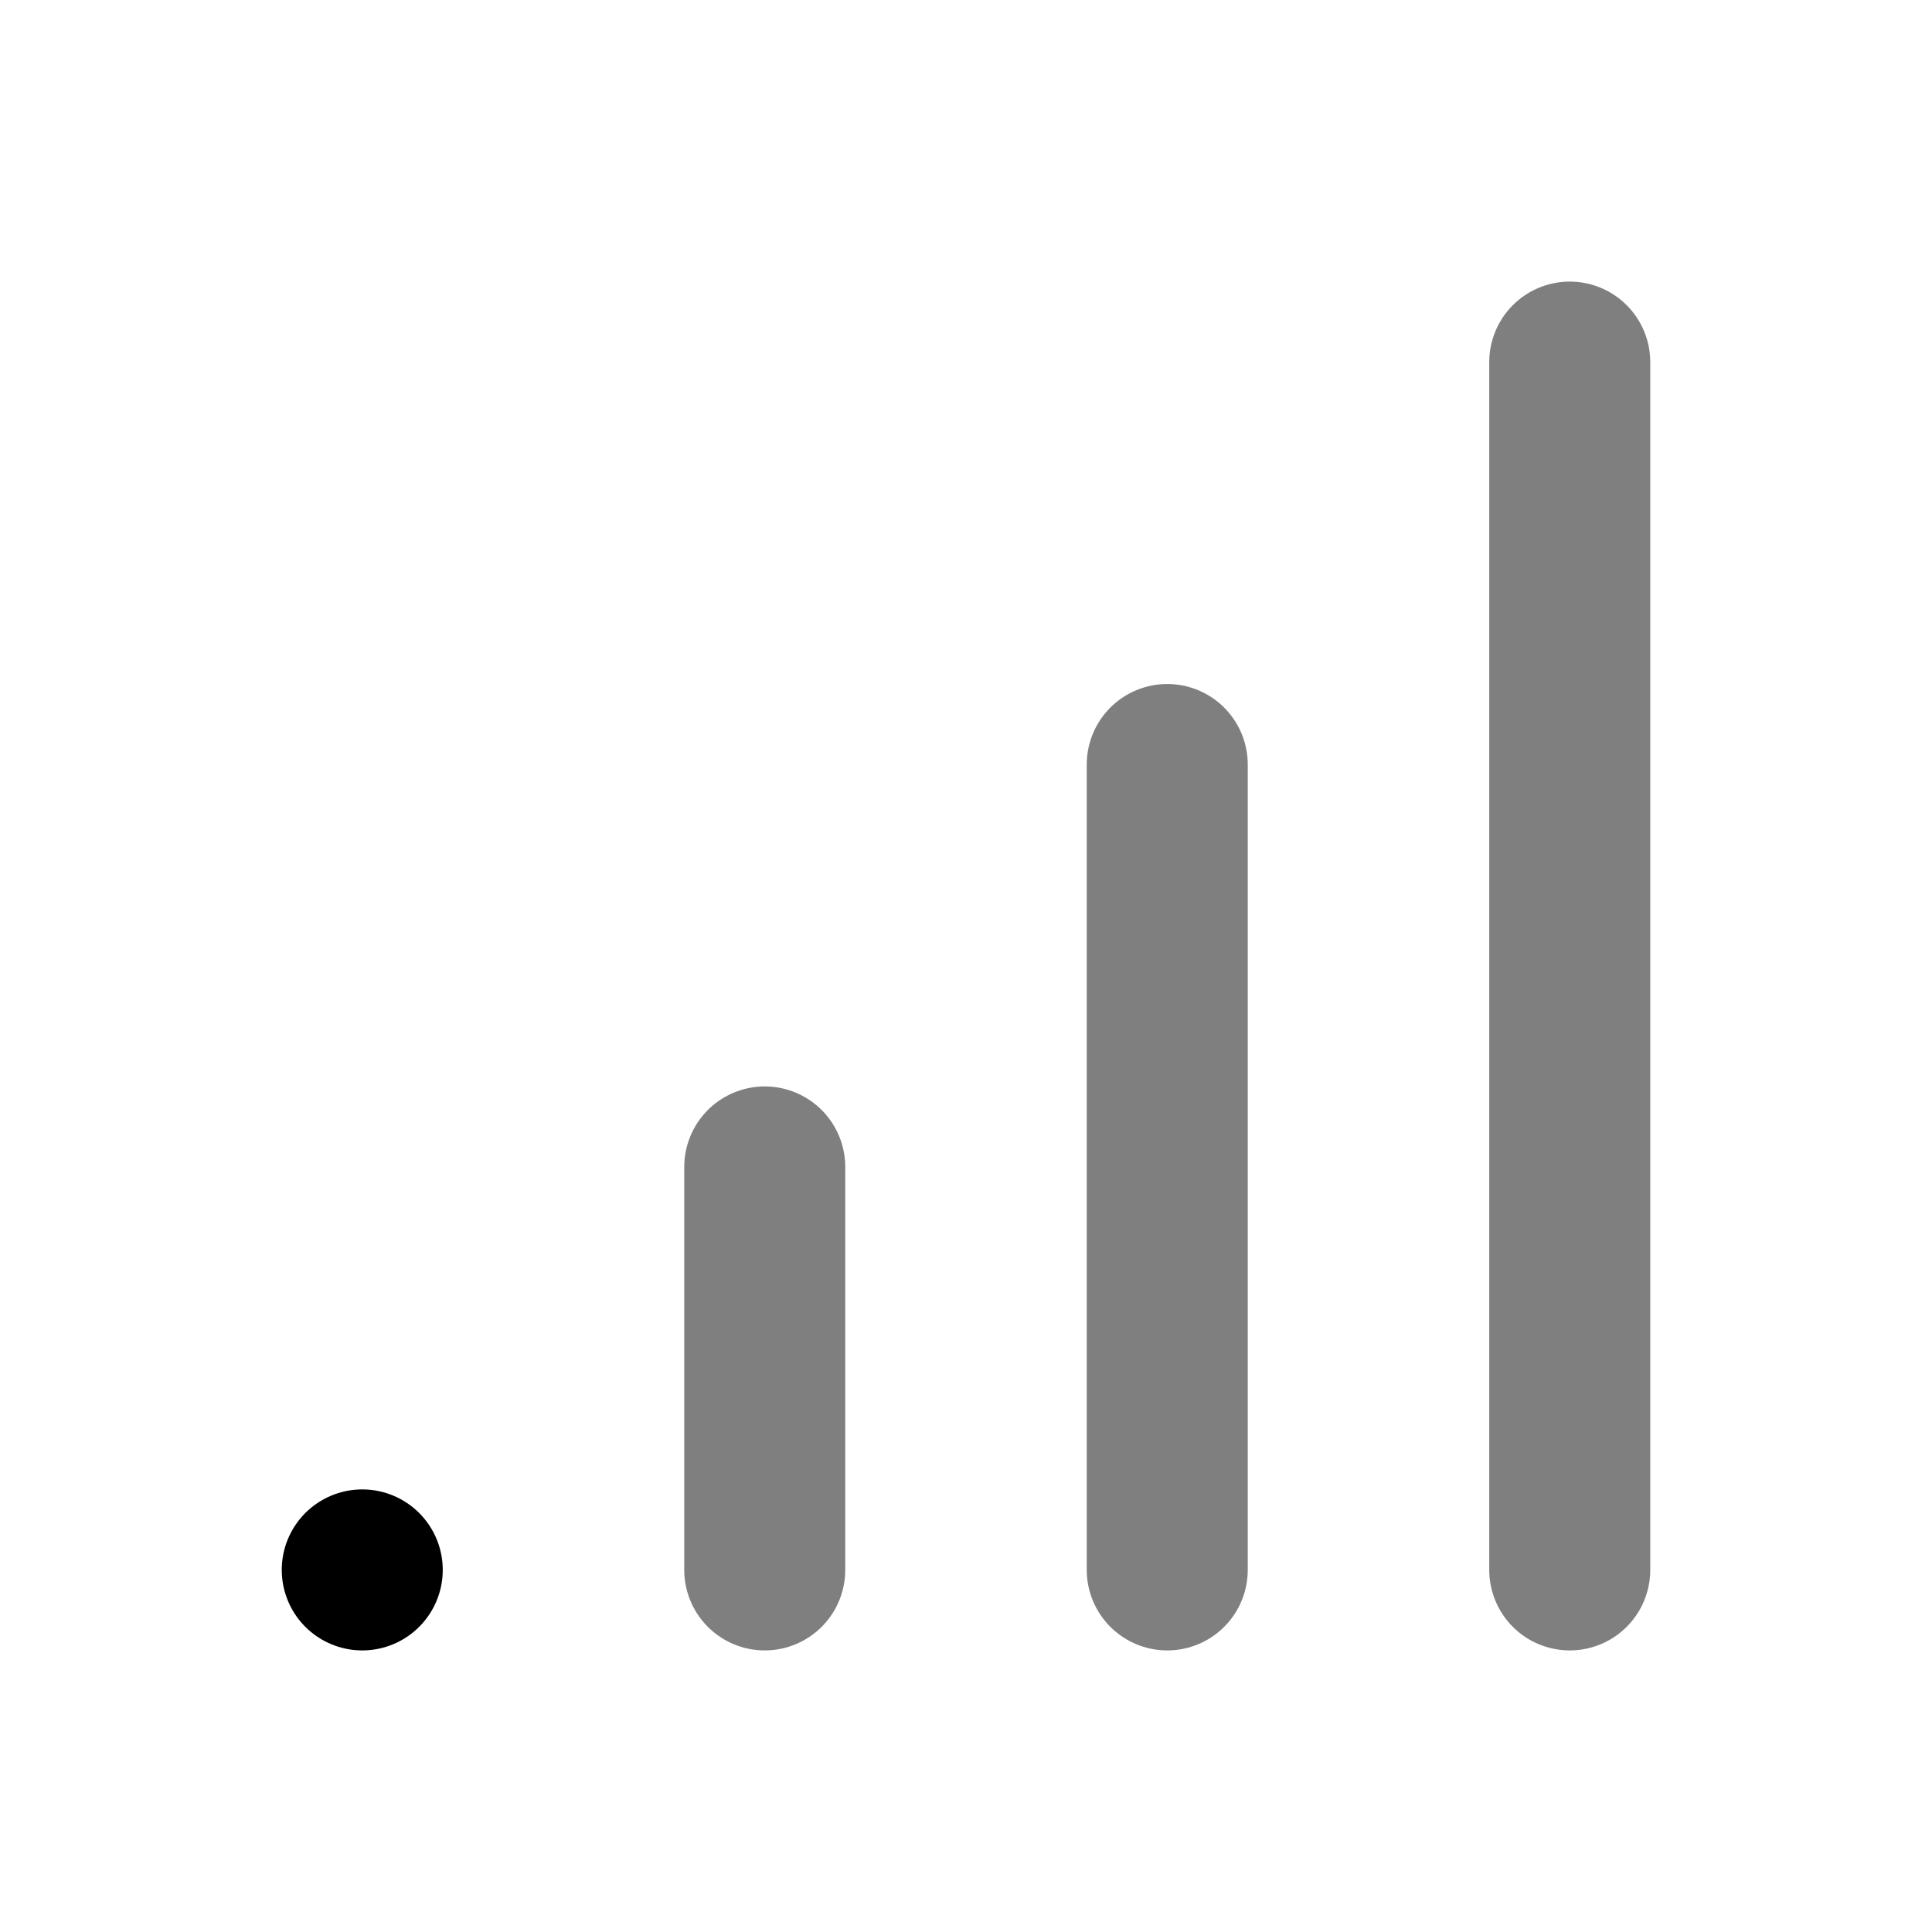
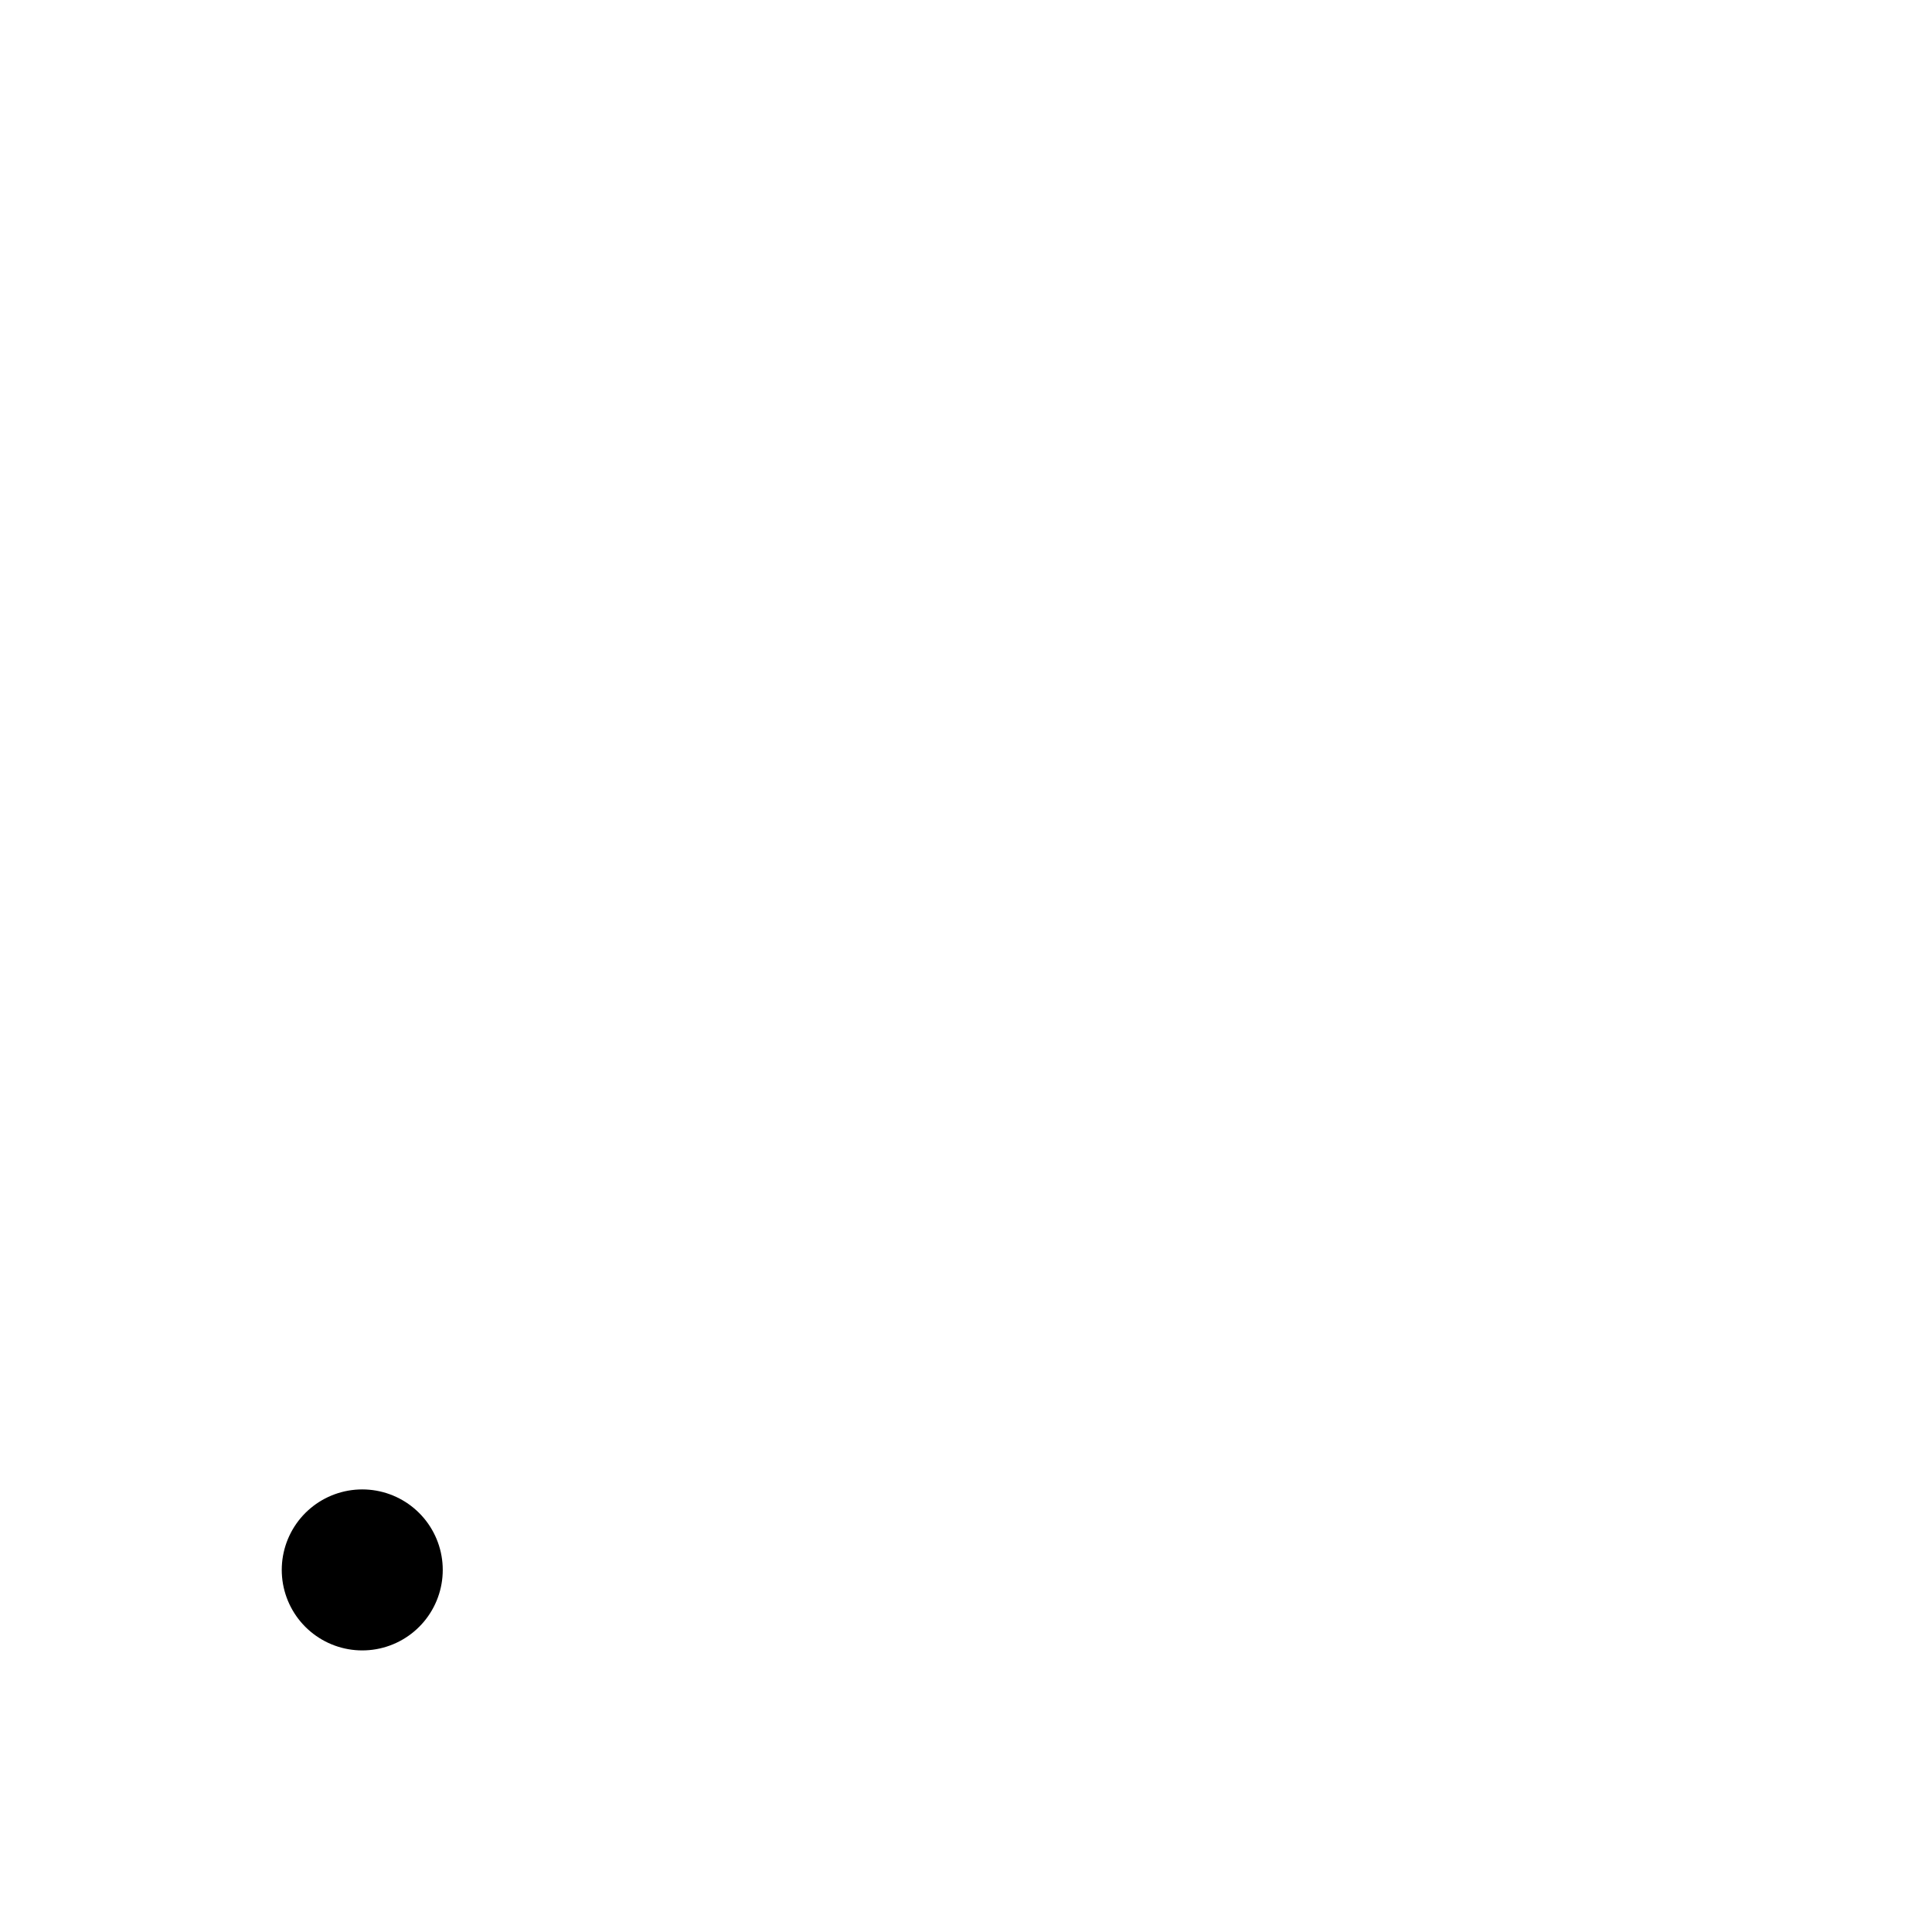
<svg xmlns="http://www.w3.org/2000/svg" style="isolation:isolate" viewBox="0 0 24 24" width="24" height="24">
  <defs>
-     <clipPath id="_clipPath_QDzvgypBYPIK0pdbkErsZWutKwPir8uL">
+     <clipPath id="_clipPath_svDke4uxeBo2XIABlt53UqpIyNhjdgNm">
      <rect width="24" height="24" />
    </clipPath>
  </defs>
-   <g clip-path="url(#_clipPath_QDzvgypBYPIK0pdbkErsZWutKwPir8uL)">
+   <g clip-path="url(#_clipPath_svDke4uxeBo2XIABlt53UqpIyNhjdgNm)">
    <line x1="4.5" y1="19.502" x2="4.5" y2="19.502" vector-effect="non-scaling-stroke" stroke-width="2" stroke="rgb(0,0,0)" stroke-opacity="100" stroke-linejoin="round" stroke-linecap="round" stroke-miterlimit="4" />
-     <line x1="9.5" y1="19.502" x2="9.5" y2="14.496" vector-effect="non-scaling-stroke" stroke-width="2" stroke="rgb(0,0,0)" stroke-opacity="0.5" stroke-linejoin="round" stroke-linecap="round" stroke-miterlimit="4" />
-     <line x1="14.5" y1="19.502" x2="14.5" y2="9.497" vector-effect="non-scaling-stroke" stroke-width="2" stroke="rgb(0,0,0)" stroke-opacity="0.5" stroke-linejoin="round" stroke-linecap="round" stroke-miterlimit="4" />
-     <line x1="19.5" y1="19.502" x2="19.5" y2="4.498" vector-effect="non-scaling-stroke" stroke-width="2" stroke="rgb(0,0,0)" stroke-opacity="0.5" stroke-linejoin="round" stroke-linecap="round" stroke-miterlimit="4" />
  </g>
</svg>
